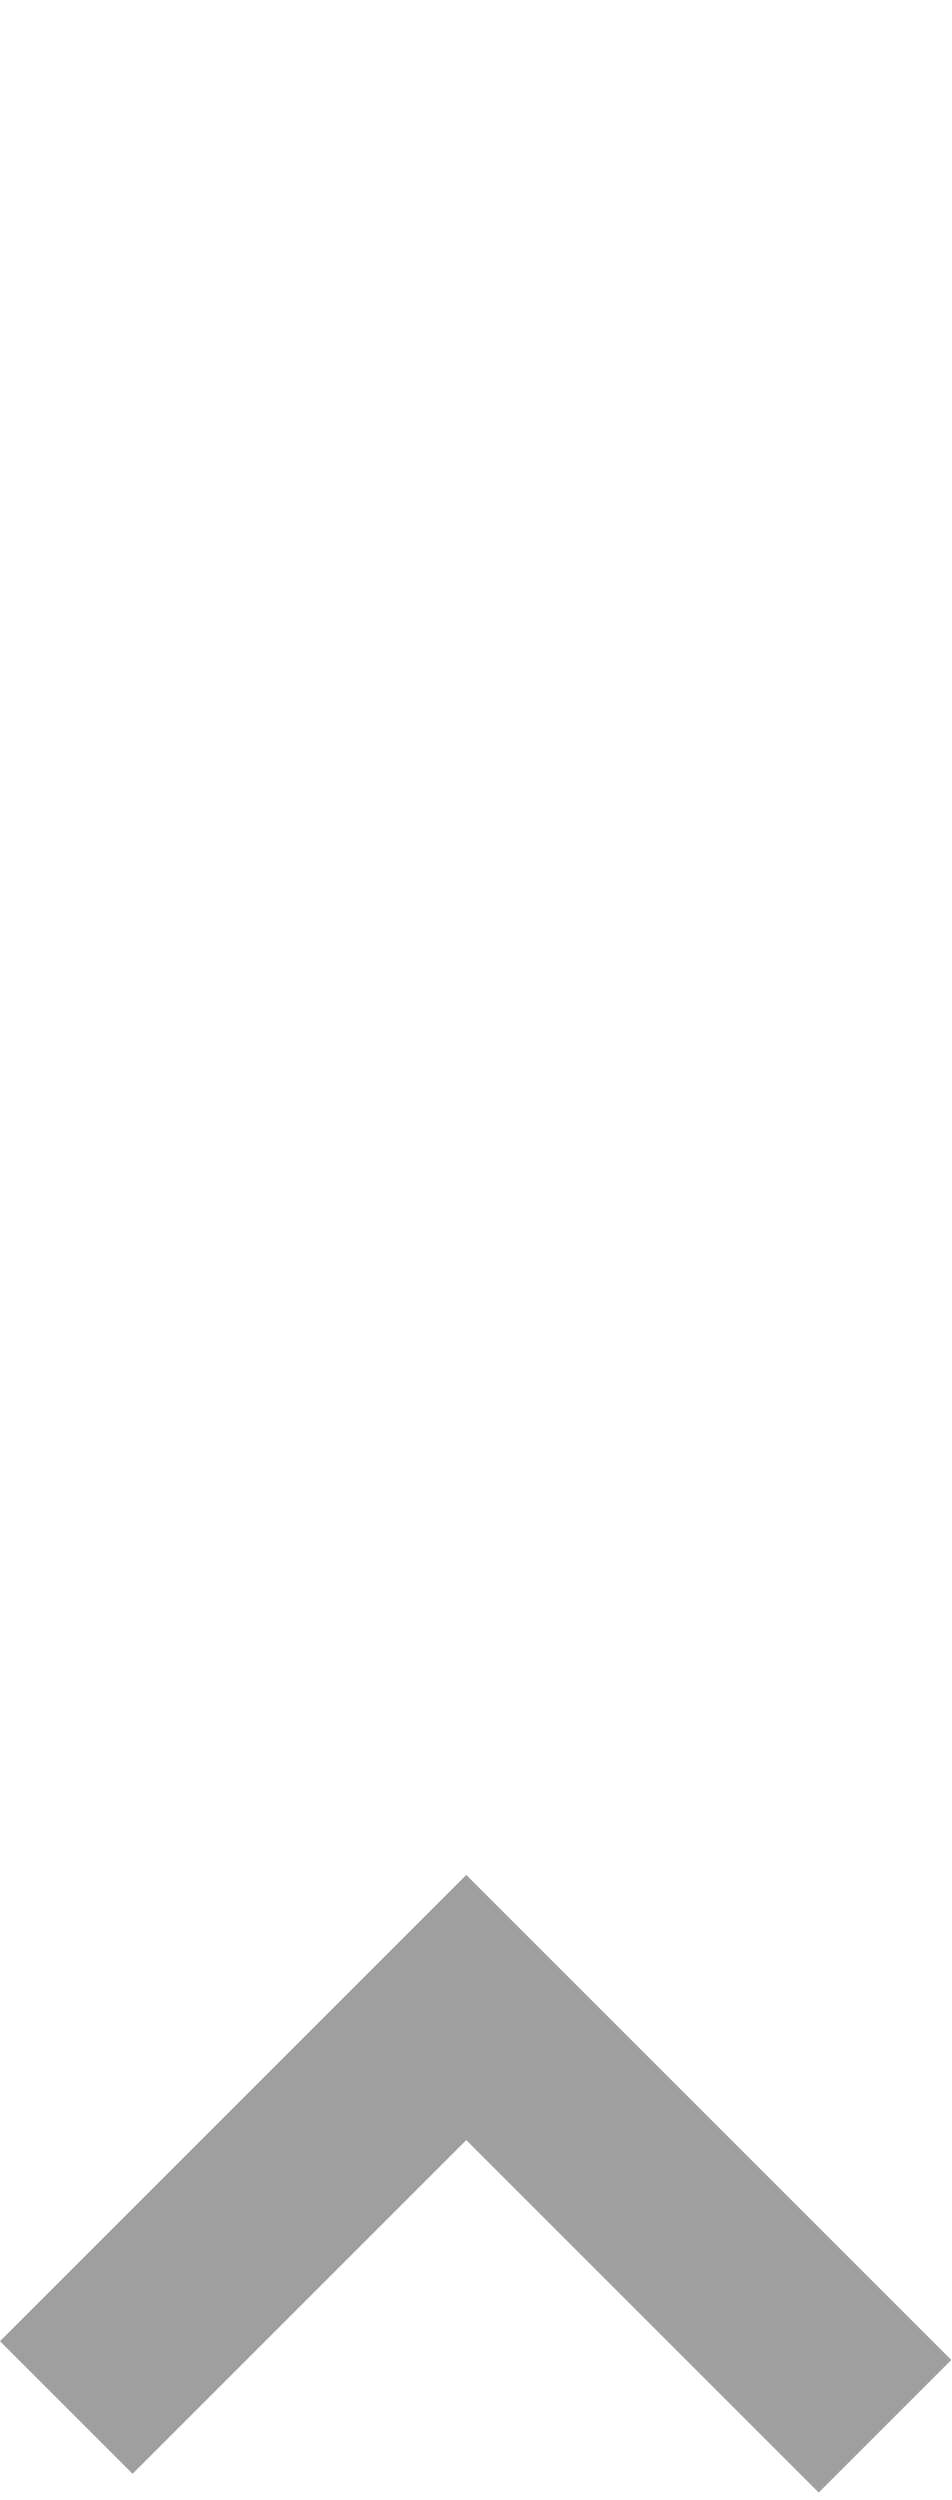
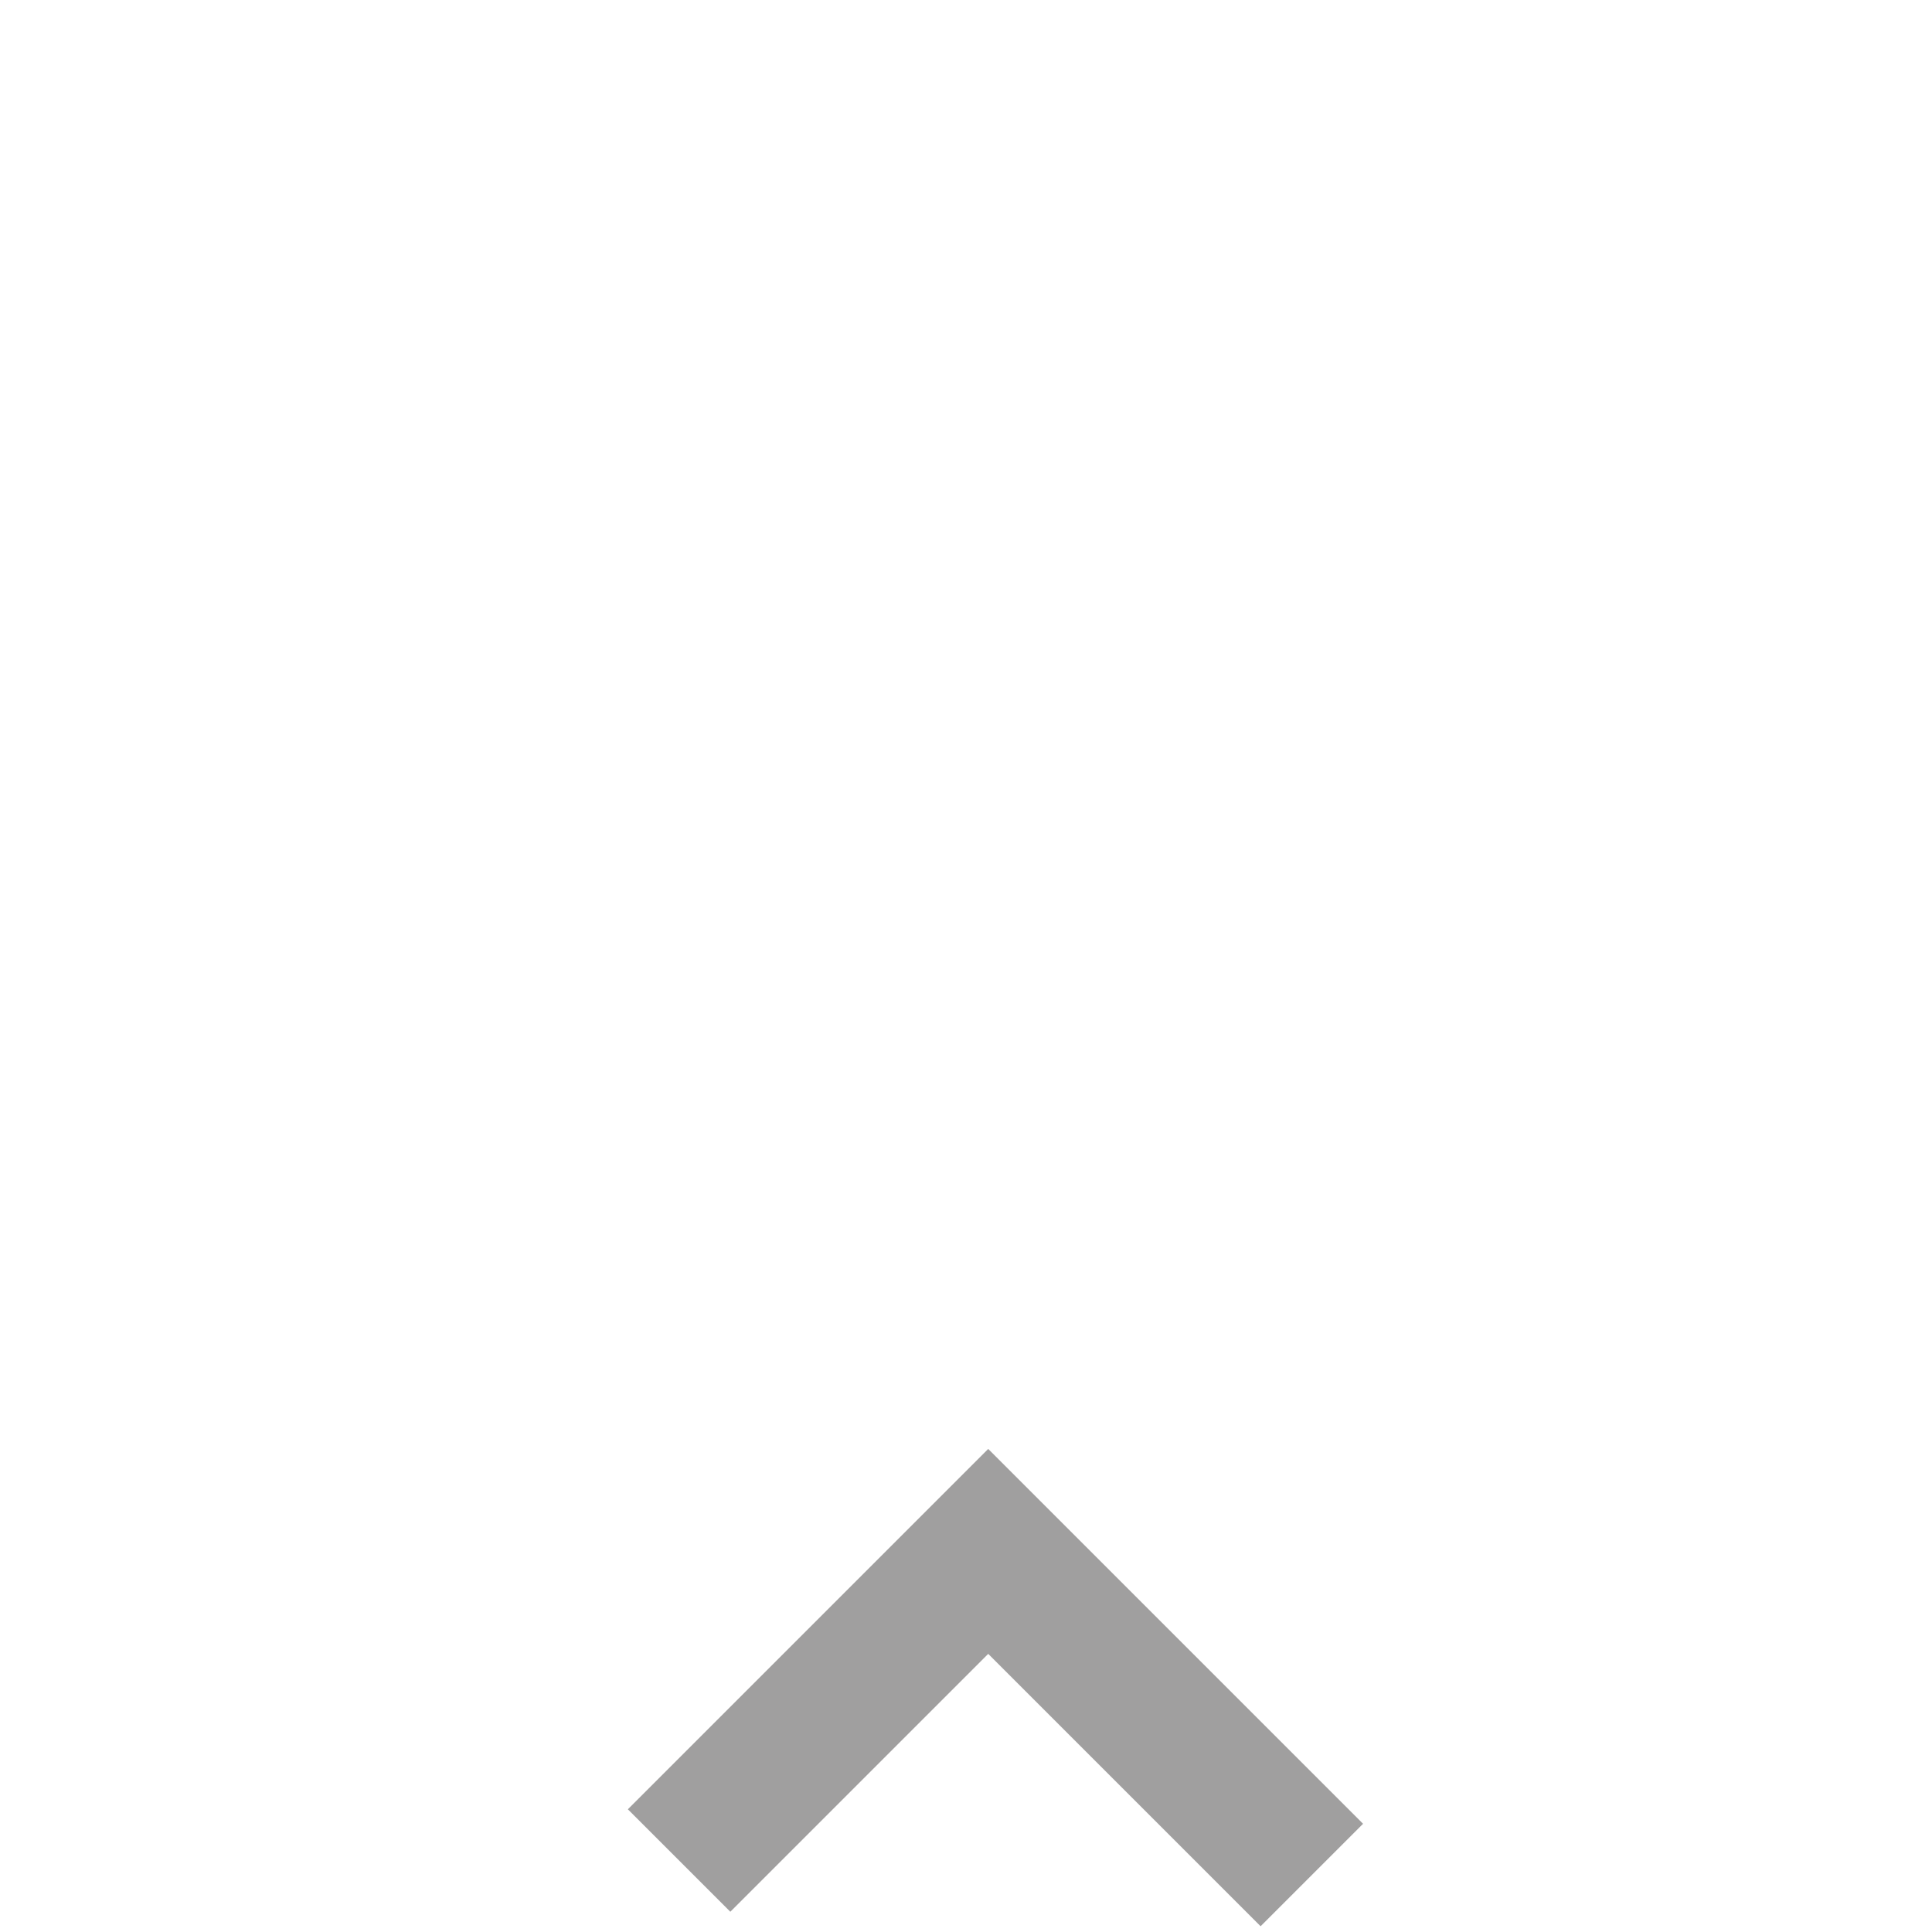
- <svg xmlns="http://www.w3.org/2000/svg" id="Layer_1" data-name="Layer 1" viewBox="0 -30 15.22 40">
+ <svg xmlns="http://www.w3.org/2000/svg" id="Layer_1" data-name="Layer 1" viewBox="-13 -30 40 40">
  <defs>
    <style>.cls-1{fill:none;stroke:#a09f9f;stroke-miterlimit:10;stroke-width:3px;}</style>
  </defs>
  <g id="_grupa_2" data-name=" grupa 2">
    <polyline id="_ścieżka_2" data-name=" ścieżka 2" class="cls-1" points="1.06 8.52 7.46 2.12 14.16 8.82" />
  </g>
</svg>
